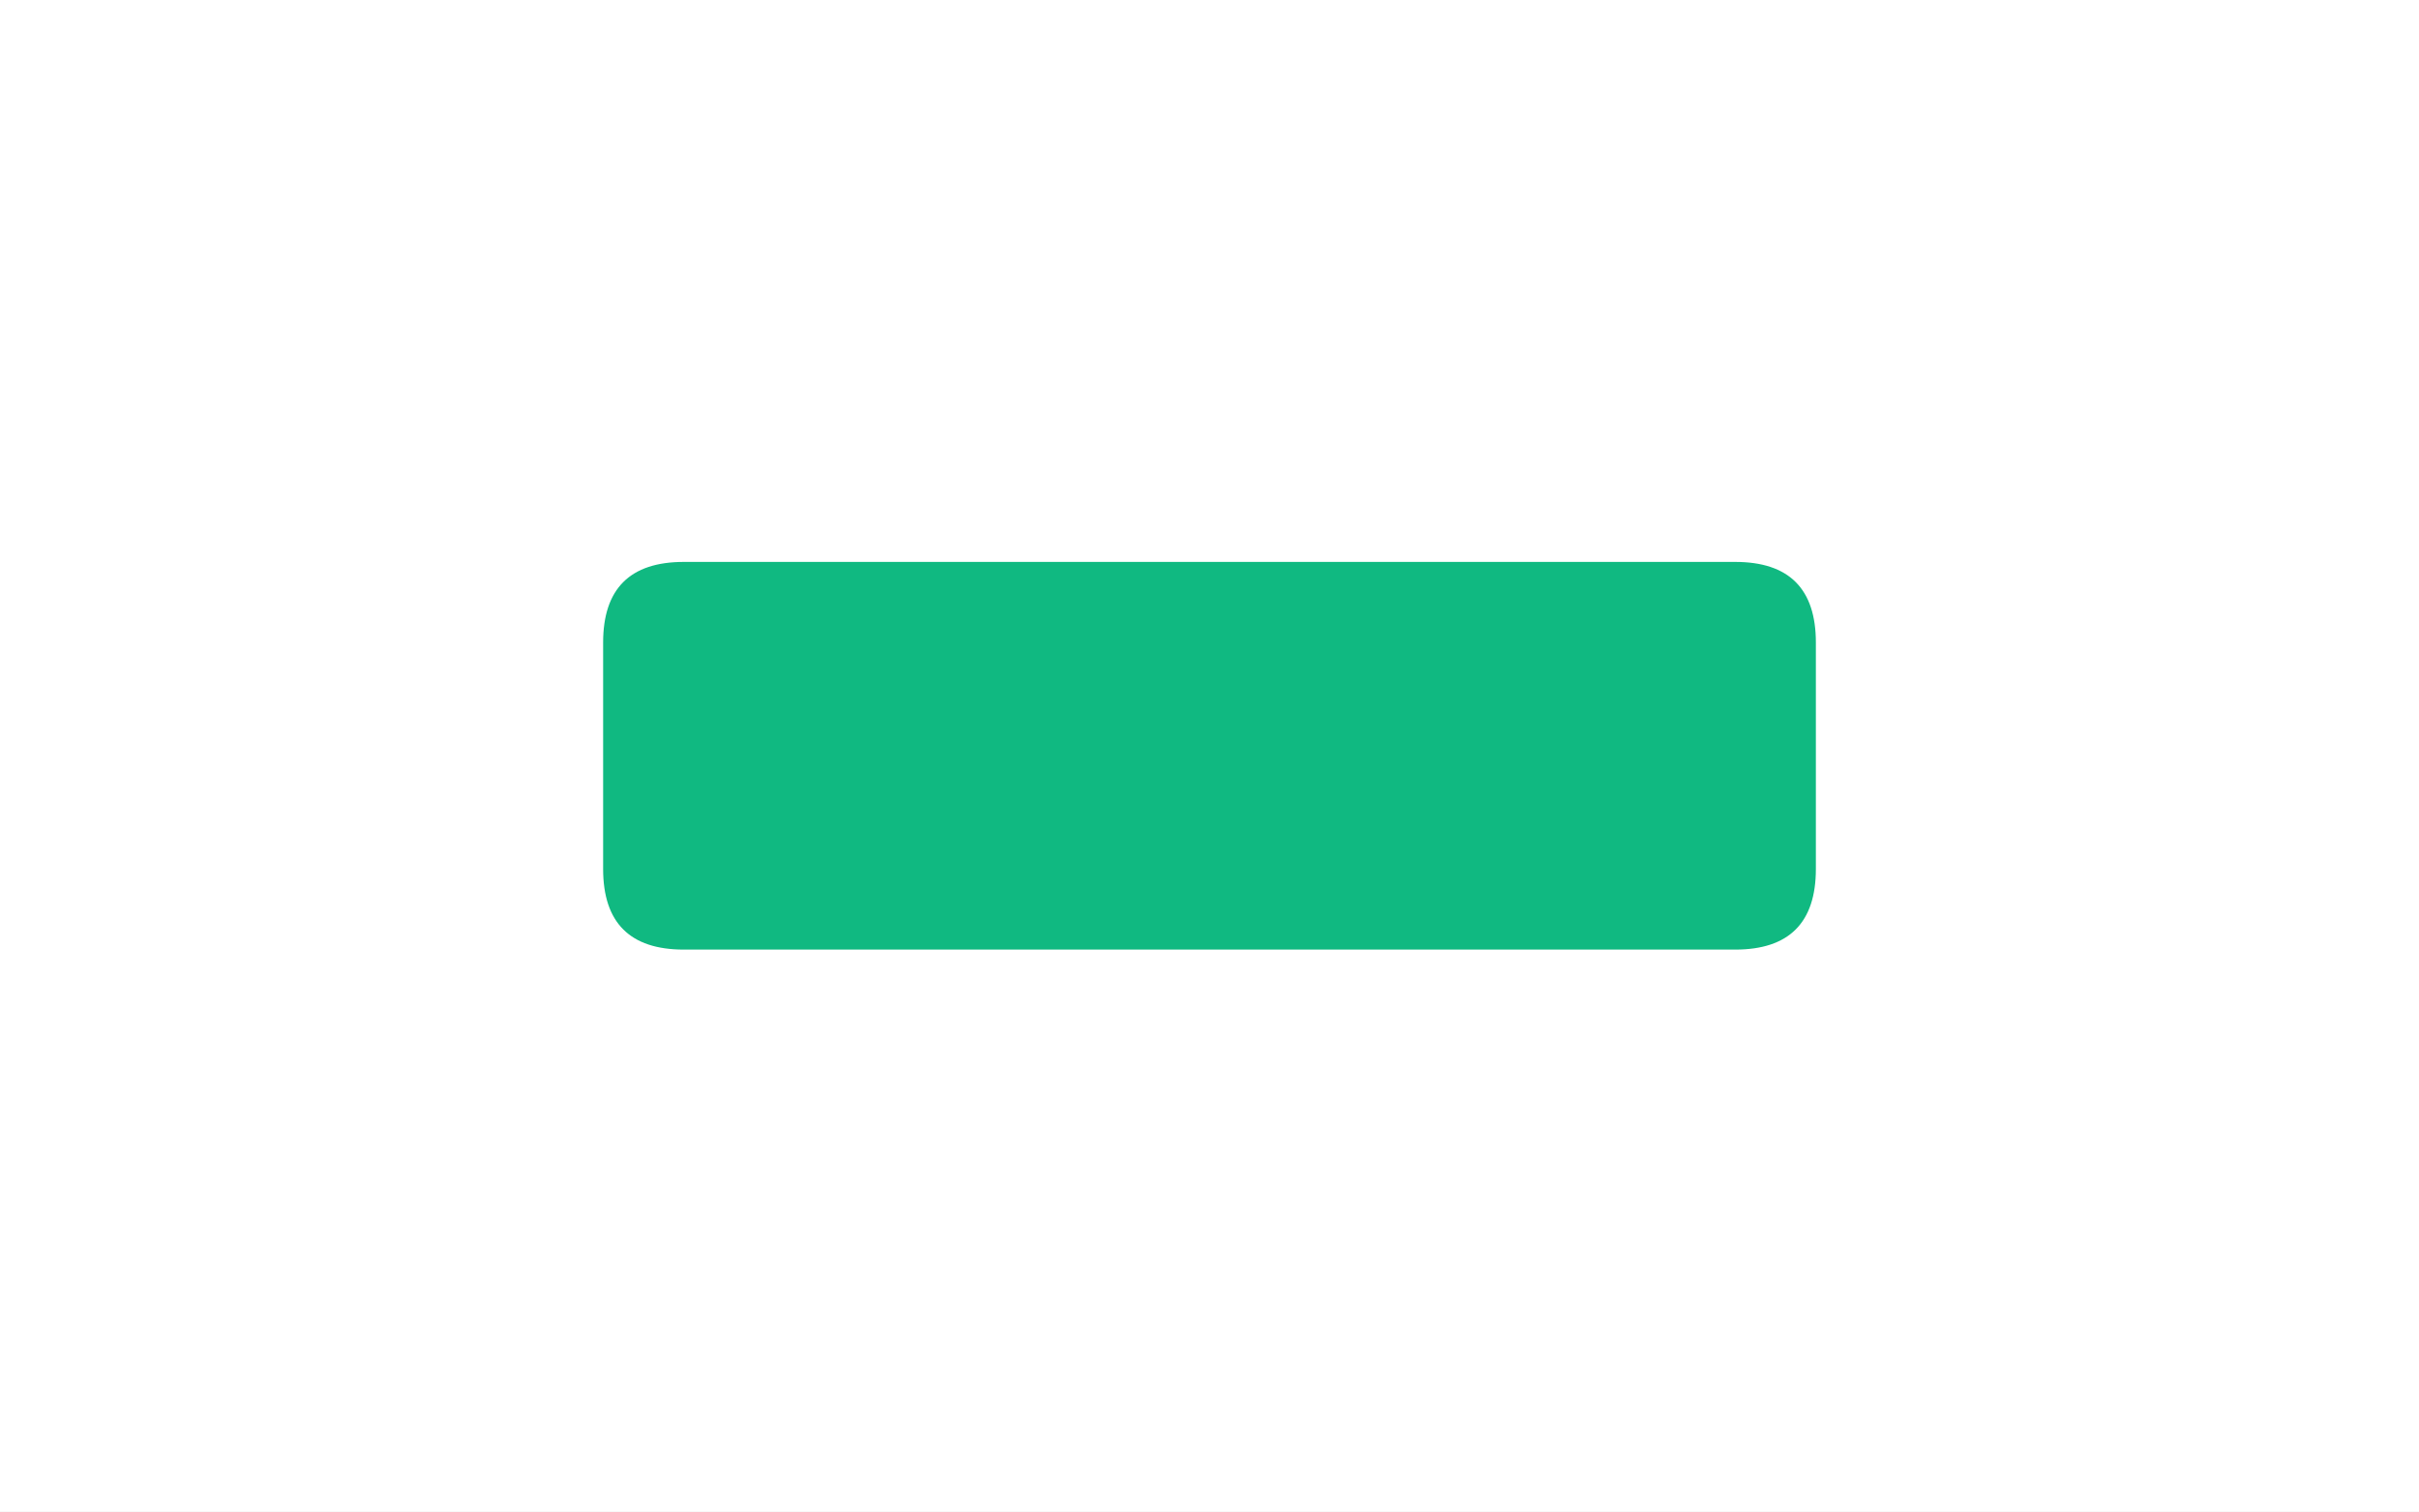
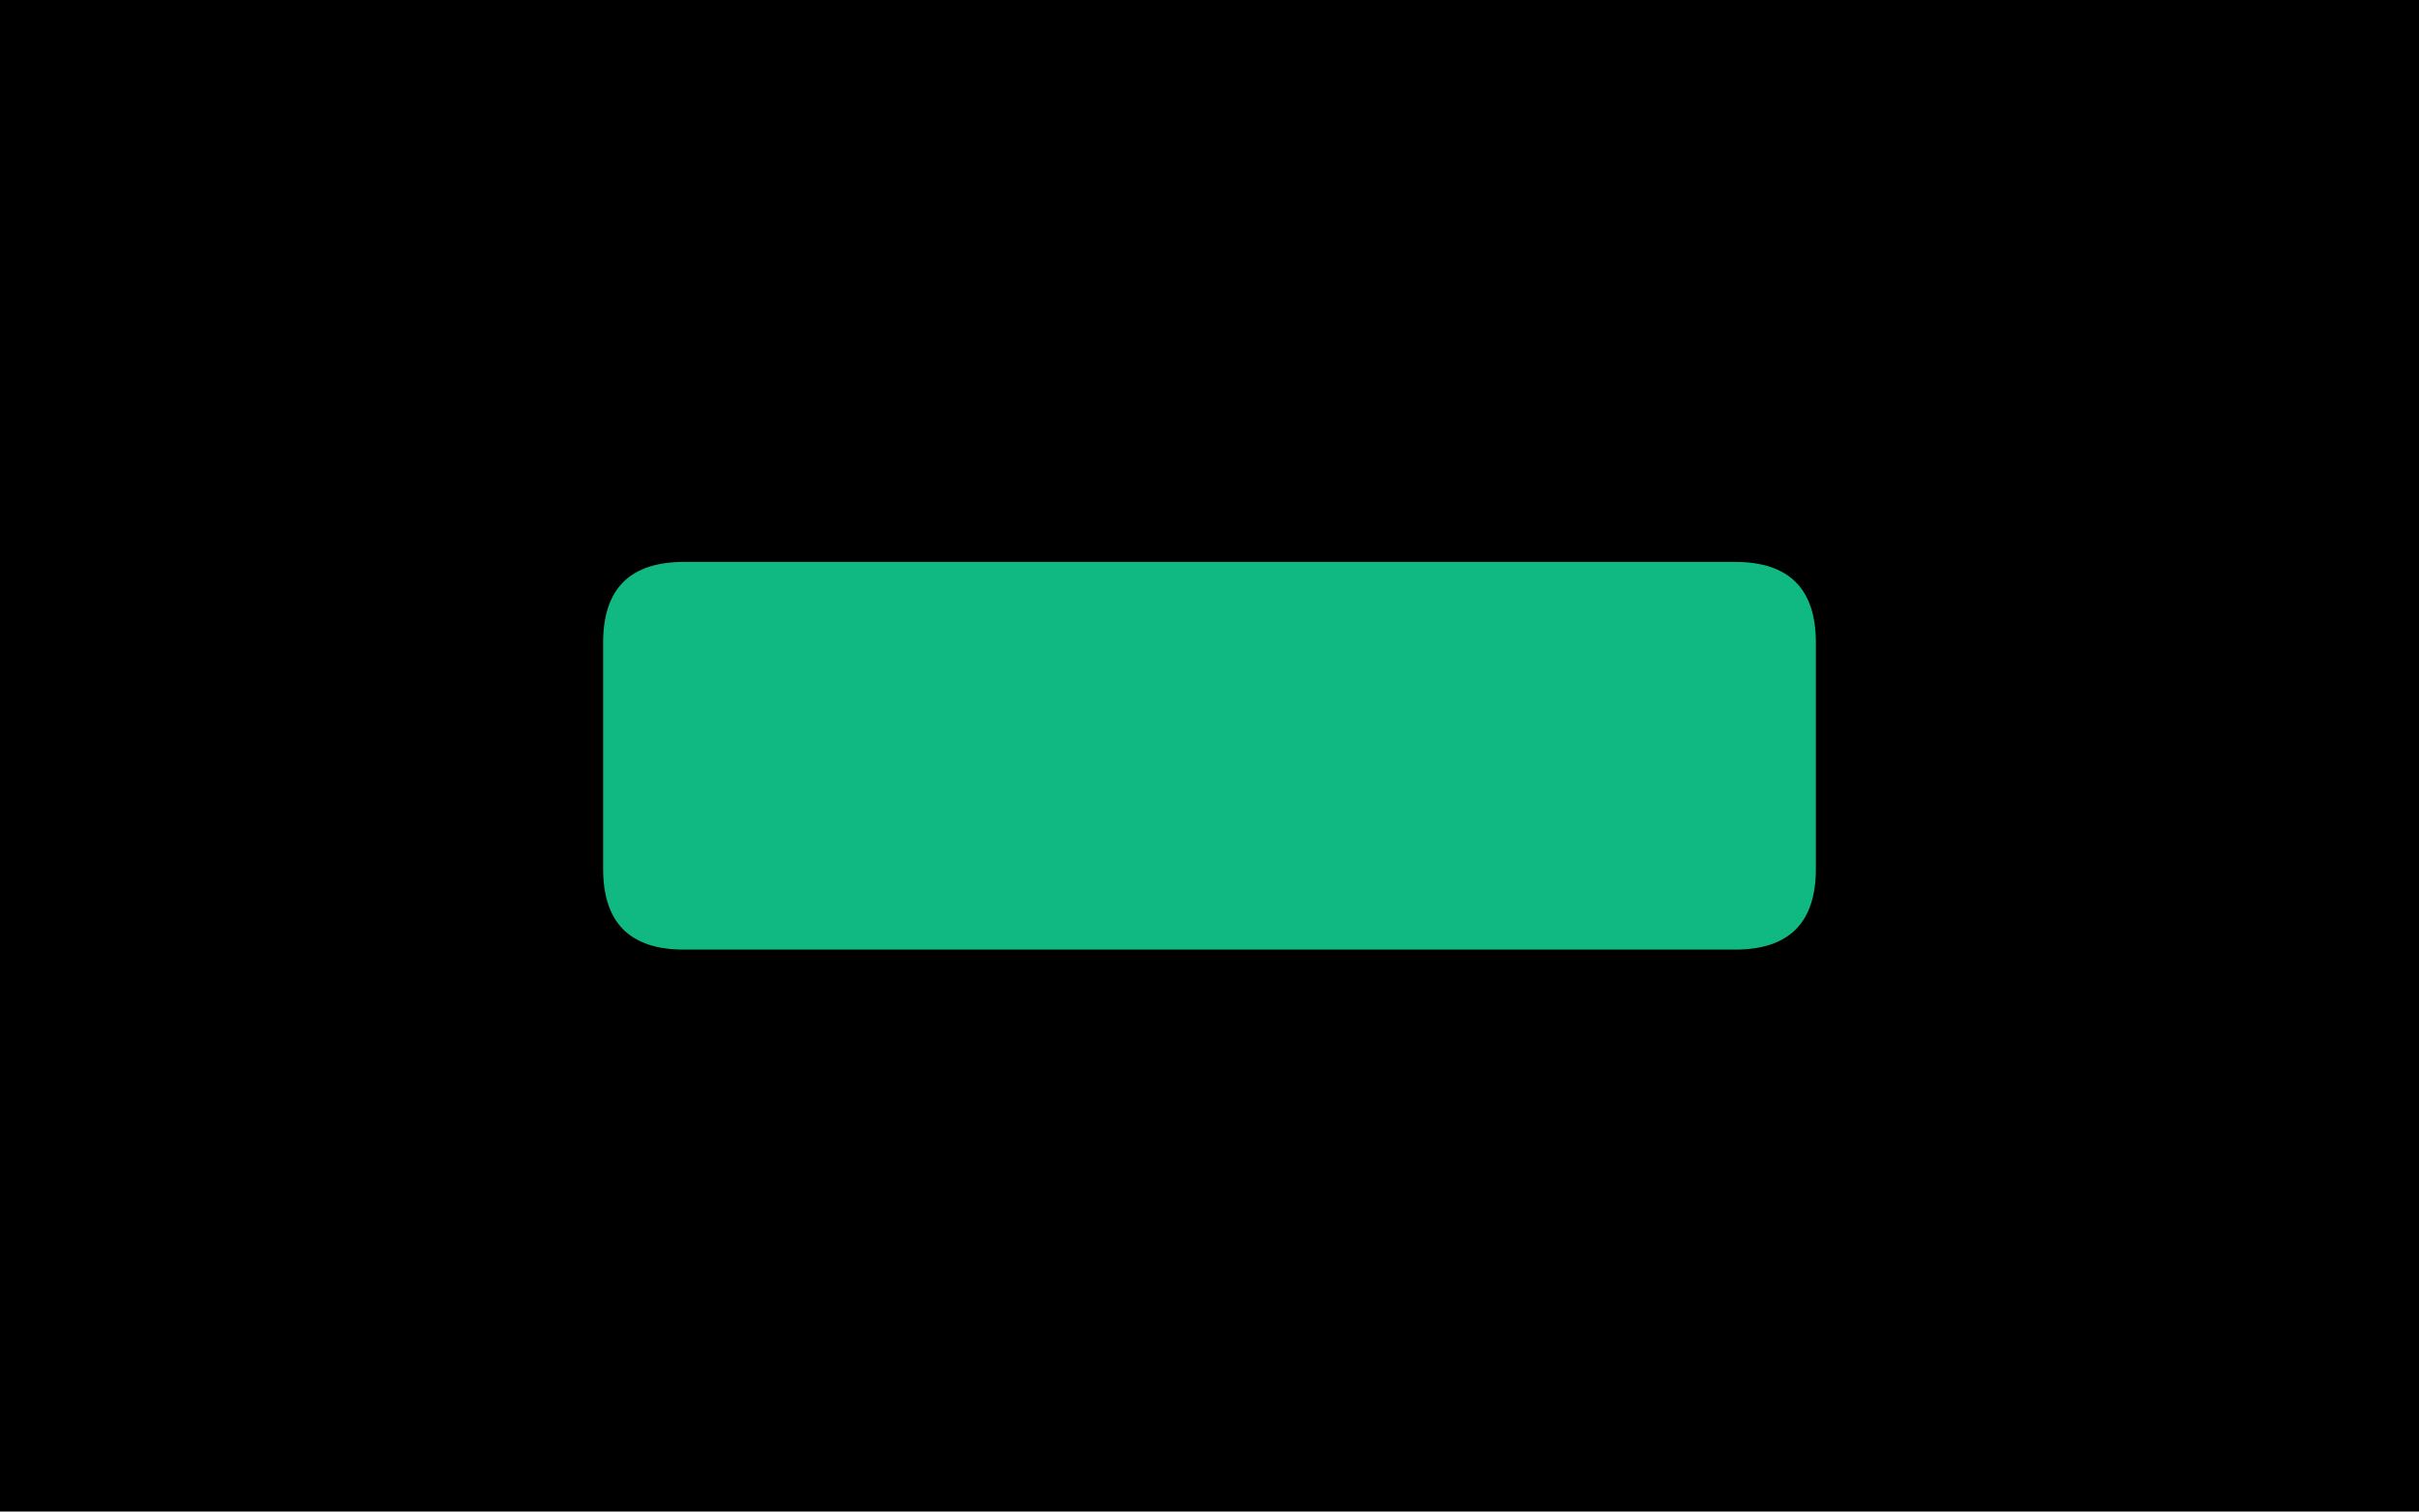
<svg xmlns="http://www.w3.org/2000/svg" version="1.1" id="svg1" width="1920px" height="1200px" viewBox="0 0 1920 1200">
  <defs>
    <clipPath id="clip_shp_1775999288217">
      <path d="M 542.717 446.113 L 1377.283 446.113 C 1419.95 446.113 1441.283 467.447 1441.283 510.113 L 1441.283 689.887 C 1441.283 732.553 1419.95 753.887 1377.283 753.887 L 542.717 753.887 C 500.05 753.887 478.717 732.553 478.717 689.887 L 478.717 510.113 C 478.717 467.447 500.05 446.113 542.717 446.113 Z" />
    </clipPath>
  </defs>
-   <rect id="canvas-background" x="0" y="0" width="1920" height="1200" fill="#ffffff" />
+   <rect id="canvas-background" x="0" y="0" width="1920" height="1200" fill="#000000" />
  <g id="g1" />
  <g id="guides-group" style="display: none;" />
  <rect id="shp_1775999288217" class="duzenlenebilir" x="478.717" y="446.113" width="962.566" height="307.774" data-solid-color="#10b981" fill="#10b981" data-mask-shape="squircle" clip-path="url(#clip_shp_1775999288217)" transform="rotate(0 960 600) translate(960 600) scale(1 1) translate(-960 -600)" style="mix-blend-mode: normal;" data-rx="64" />
</svg>
